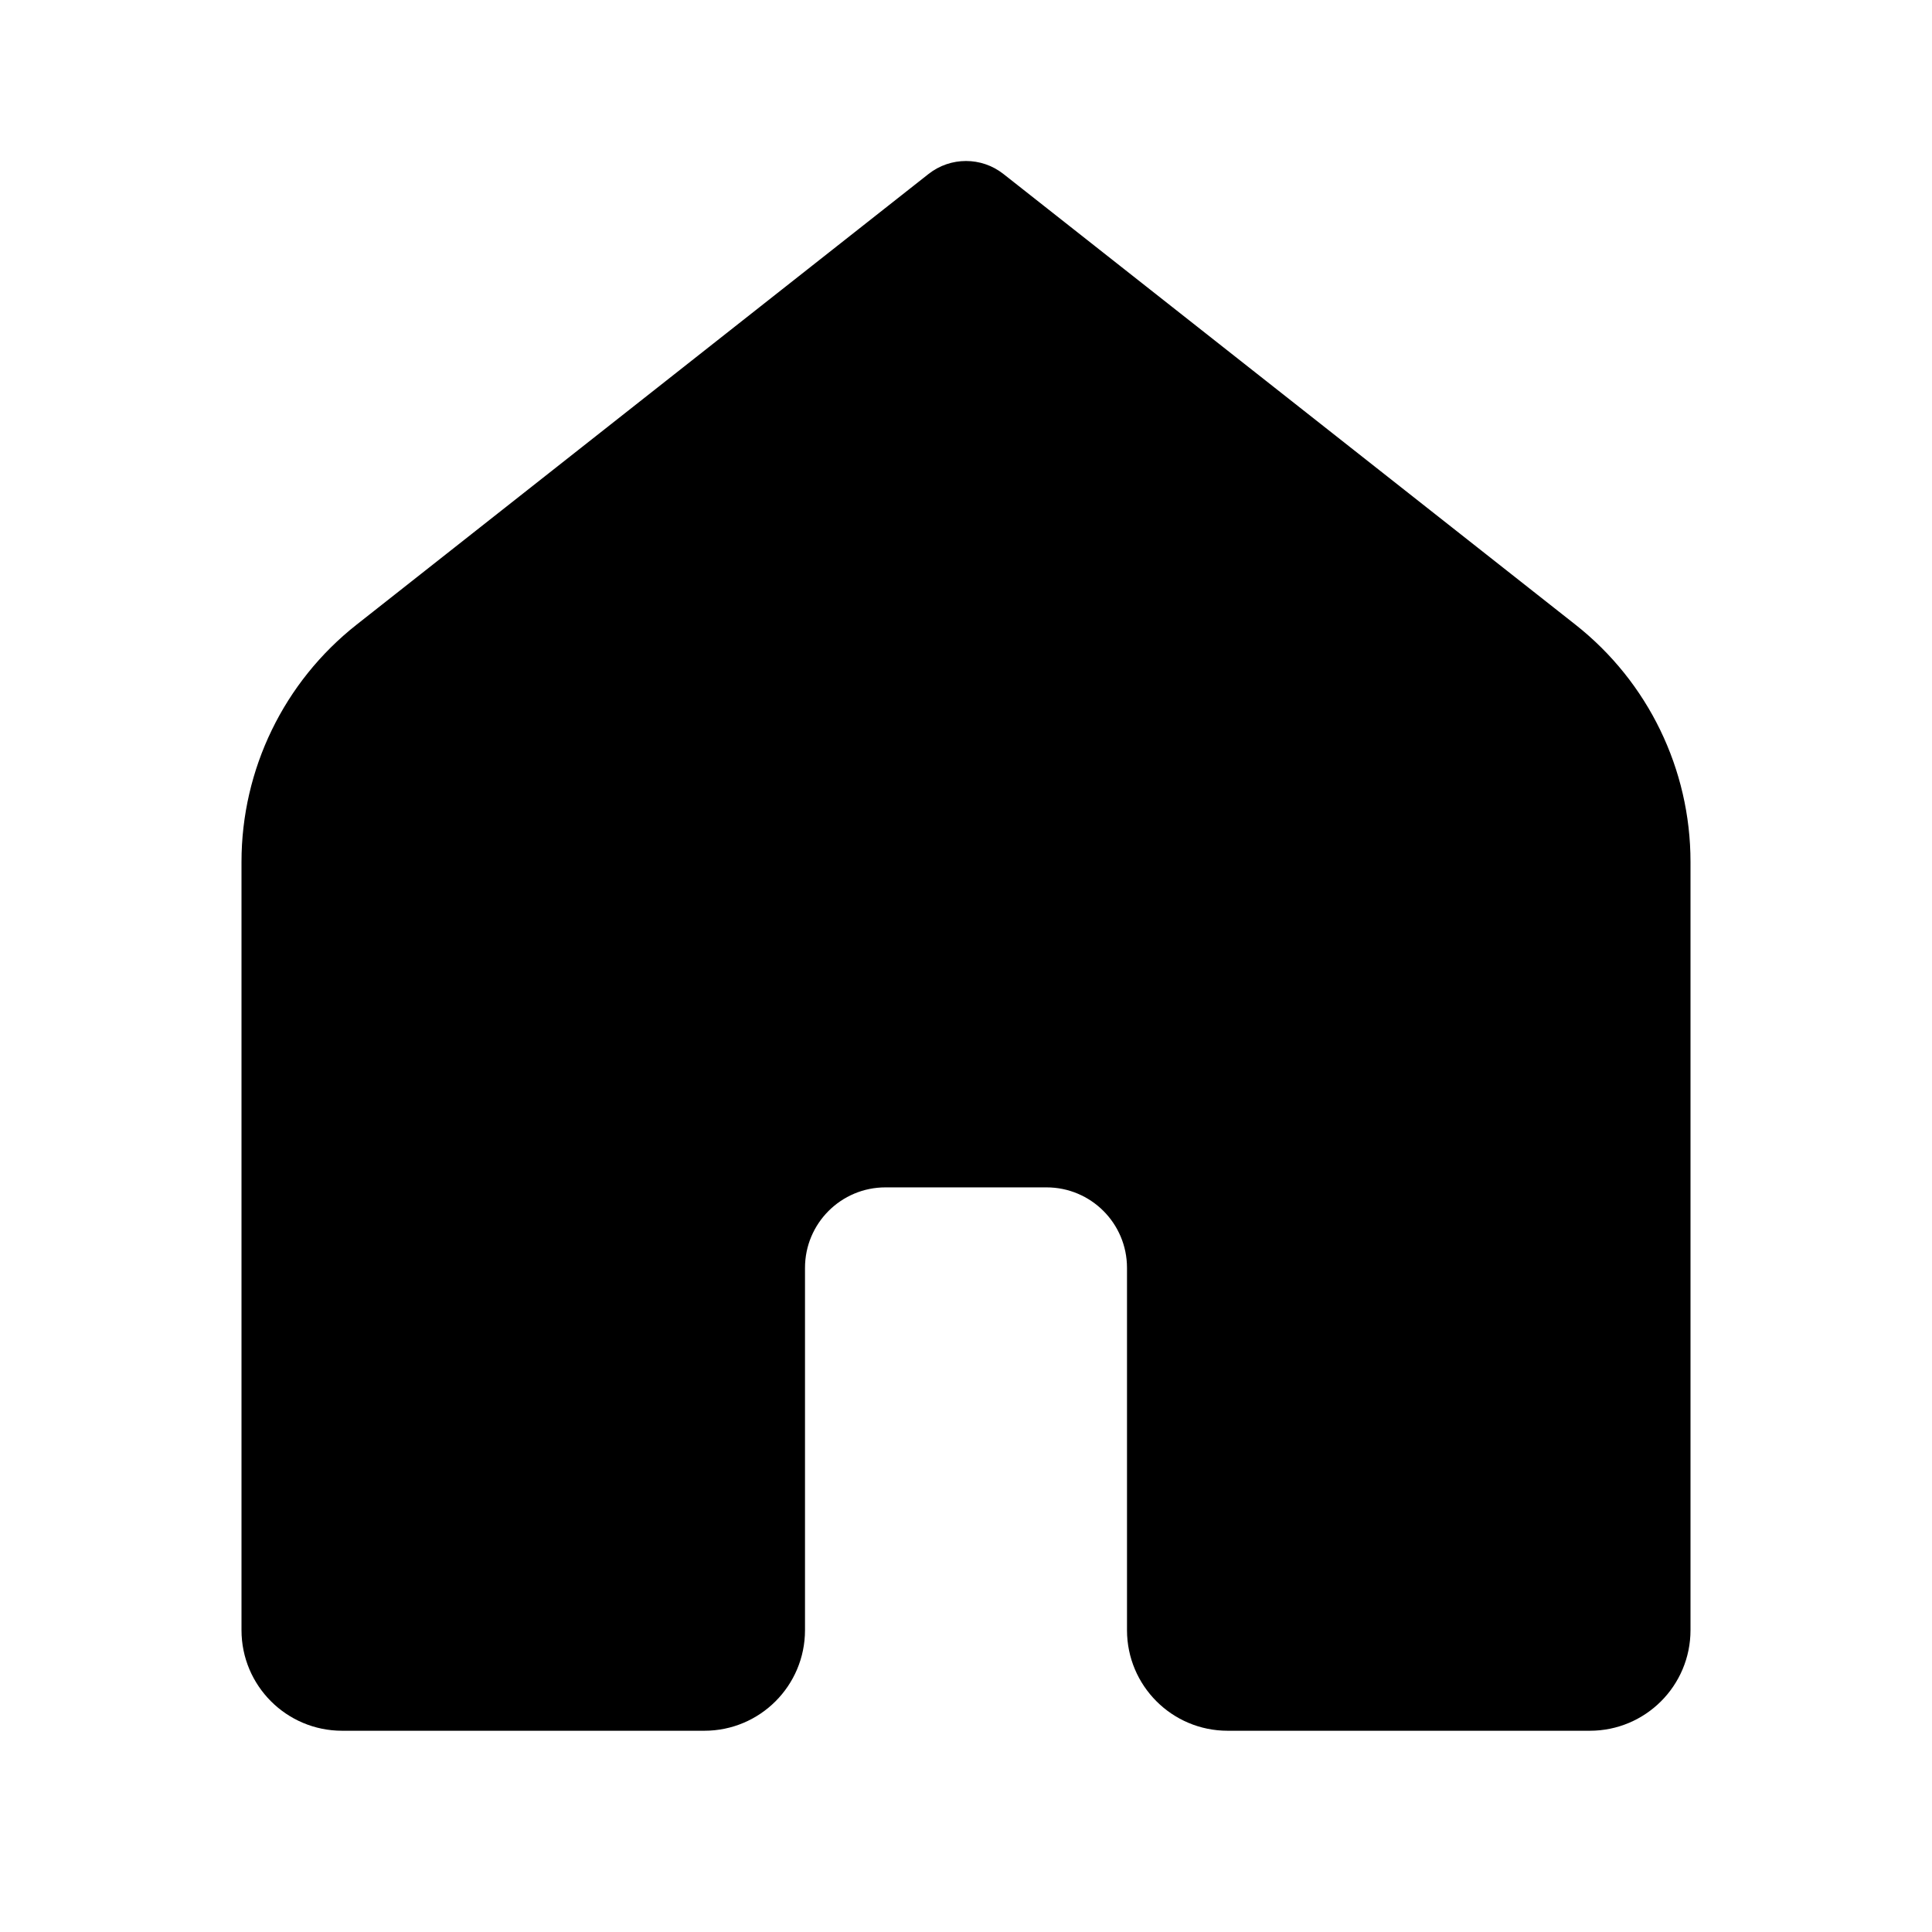
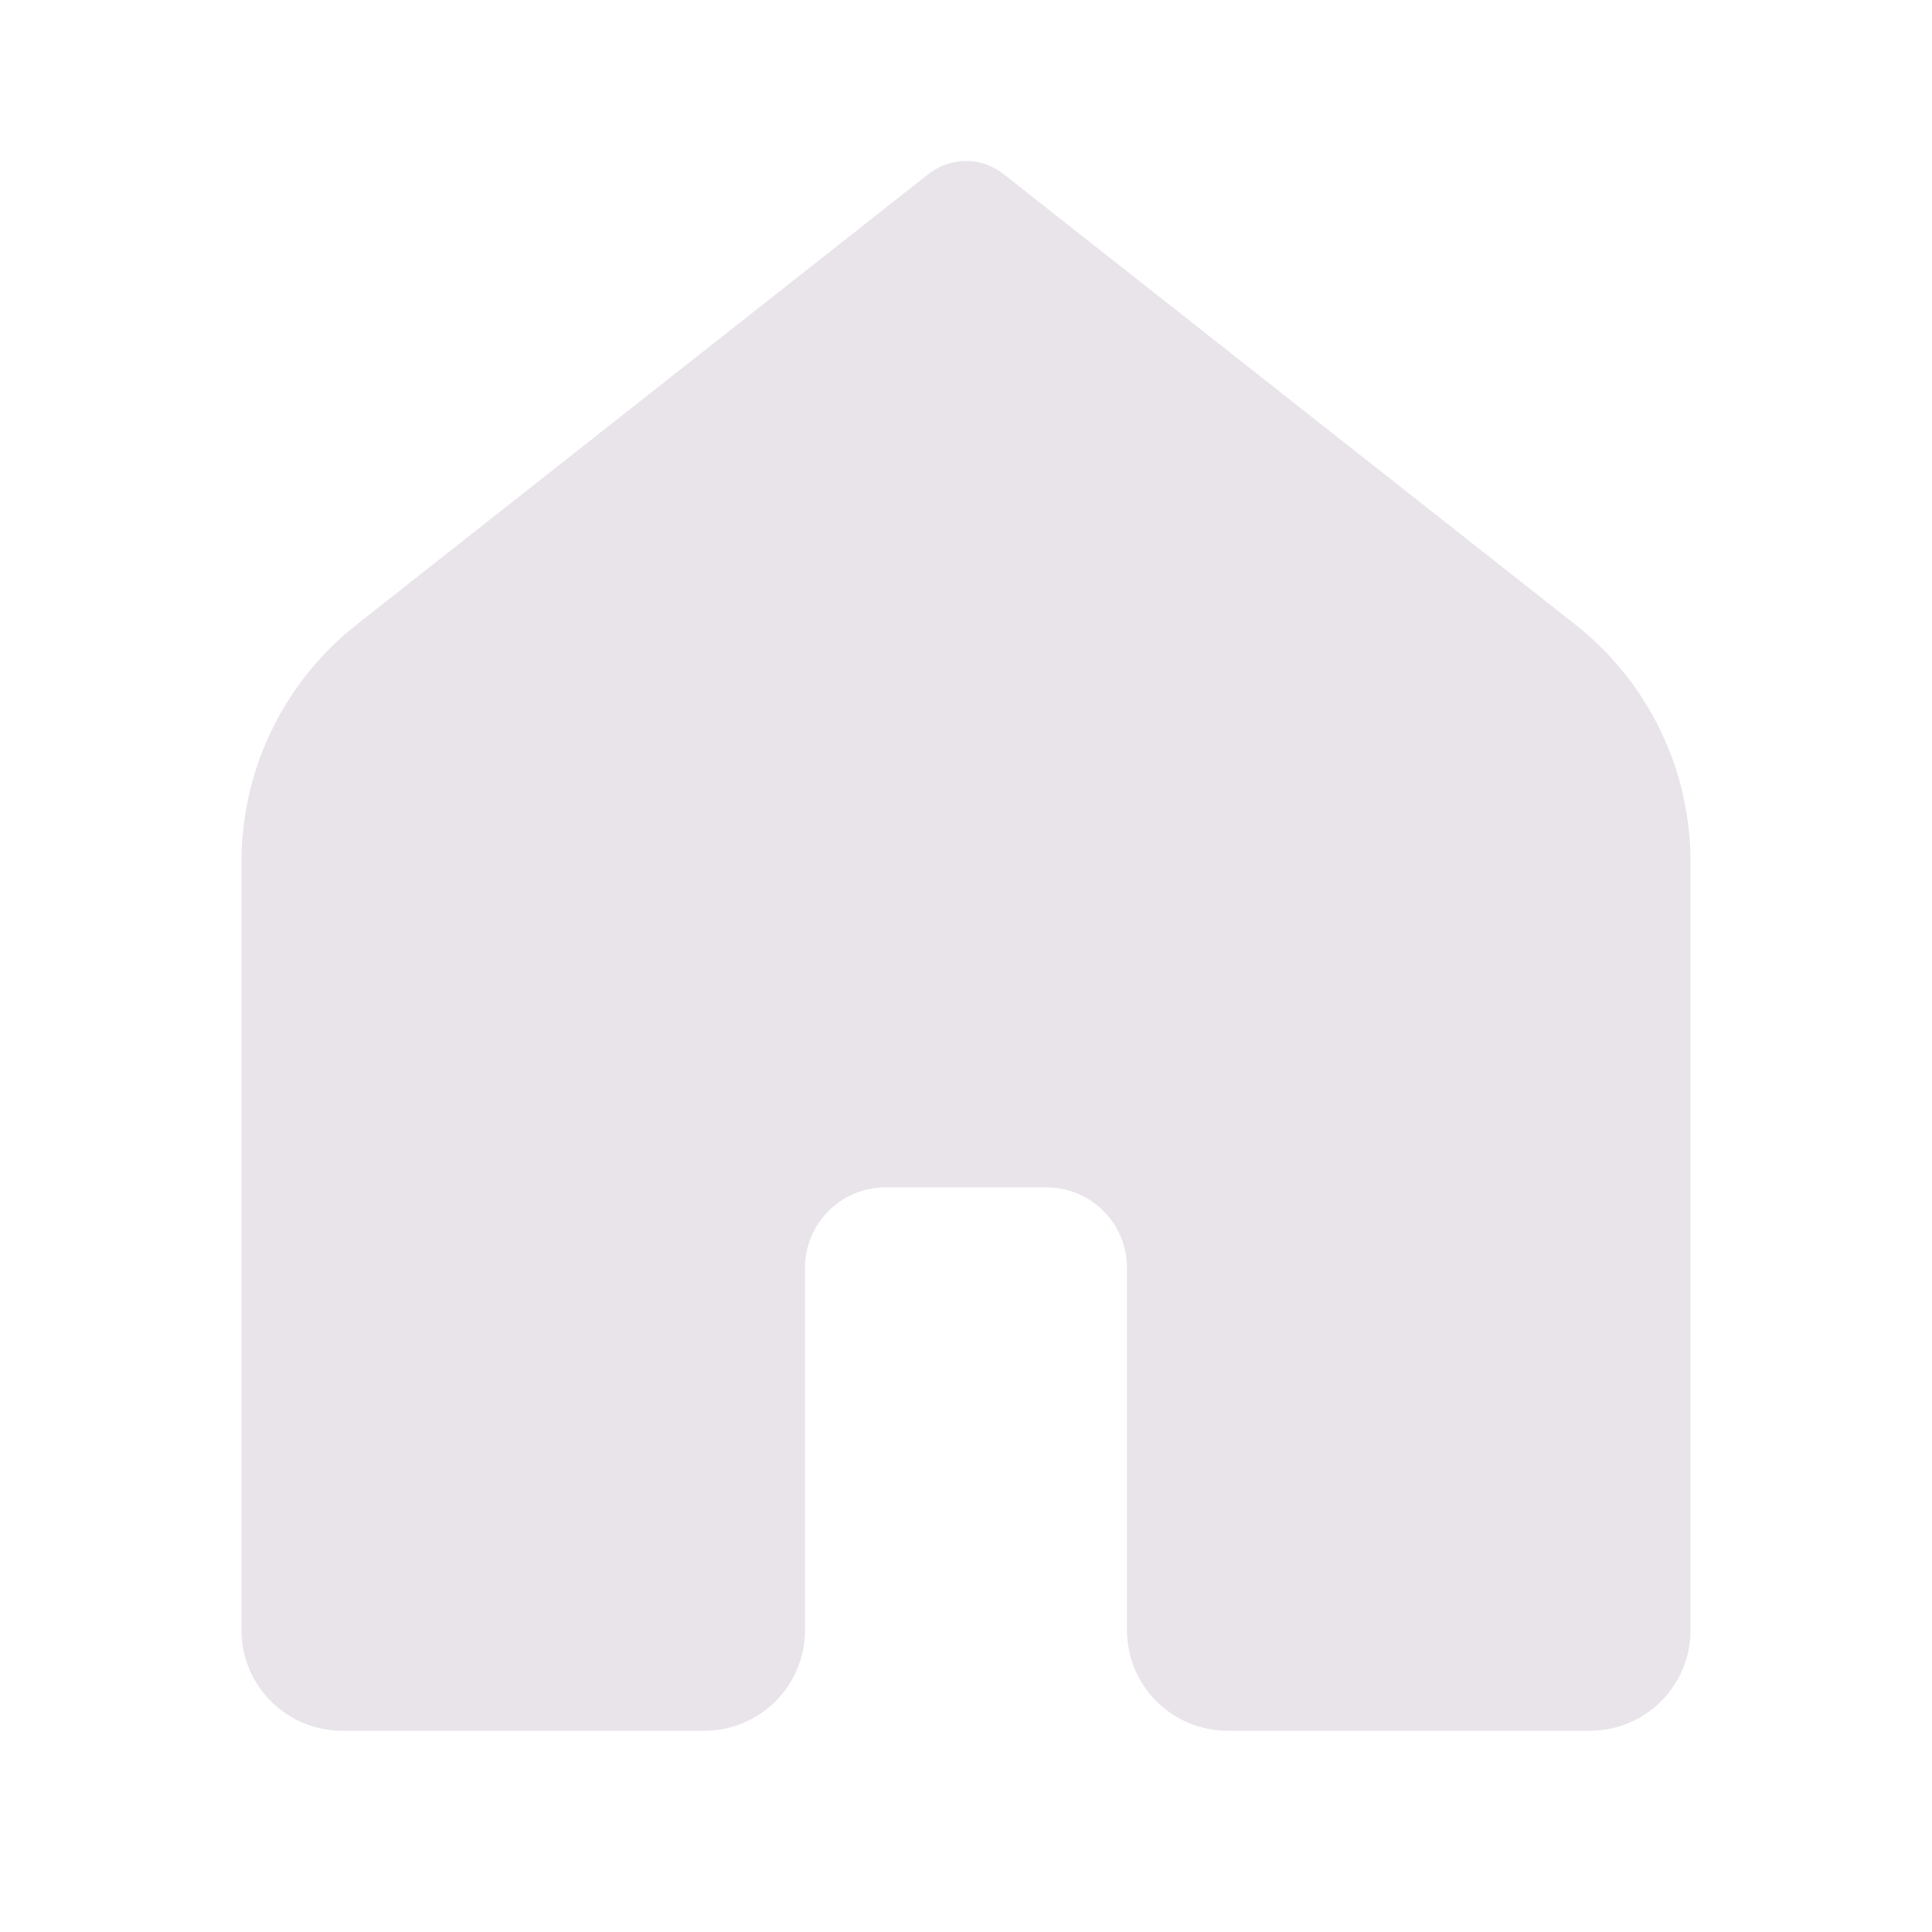
<svg xmlns="http://www.w3.org/2000/svg" viewBox="0 0 48 48" width="48px" height="48px">
-   <path d="M39.5,43h-9c-1.381,0-2.5-1.119-2.5-2.5v-9c0-1.105-0.895-2-2-2h-4c-1.105,0-2,0.895-2,2v9c0,1.381-1.119,2.5-2.5,2.5h-9 C7.119,43,6,41.881,6,40.5V21.413c0-2.299,1.054-4.471,2.859-5.893L23.071,4.321c0.545-0.428,1.313-0.428,1.857,0L39.142,15.52 C40.947,16.942,42,19.113,42,21.411V40.5C42,41.881,40.881,43,39.5,43z" />
+   <path d="M39.5,43h-9c-1.381,0-2.5-1.119-2.5-2.5v-9c0-1.105-0.895-2-2-2h-4c-1.105,0-2,0.895-2,2v9c0,1.381-1.119,2.5-2.5,2.5h-9 C7.119,43,6,41.881,6,40.5V21.413c0-2.299,1.054-4.471,2.859-5.893L23.071,4.321c0.545-0.428,1.313-0.428,1.857,0L39.142,15.52 C40.947,16.942,42,19.113,42,21.411V40.5C42,41.881,40.881,43,39.5,43z" fill="#e8e4ea" />
</svg>
